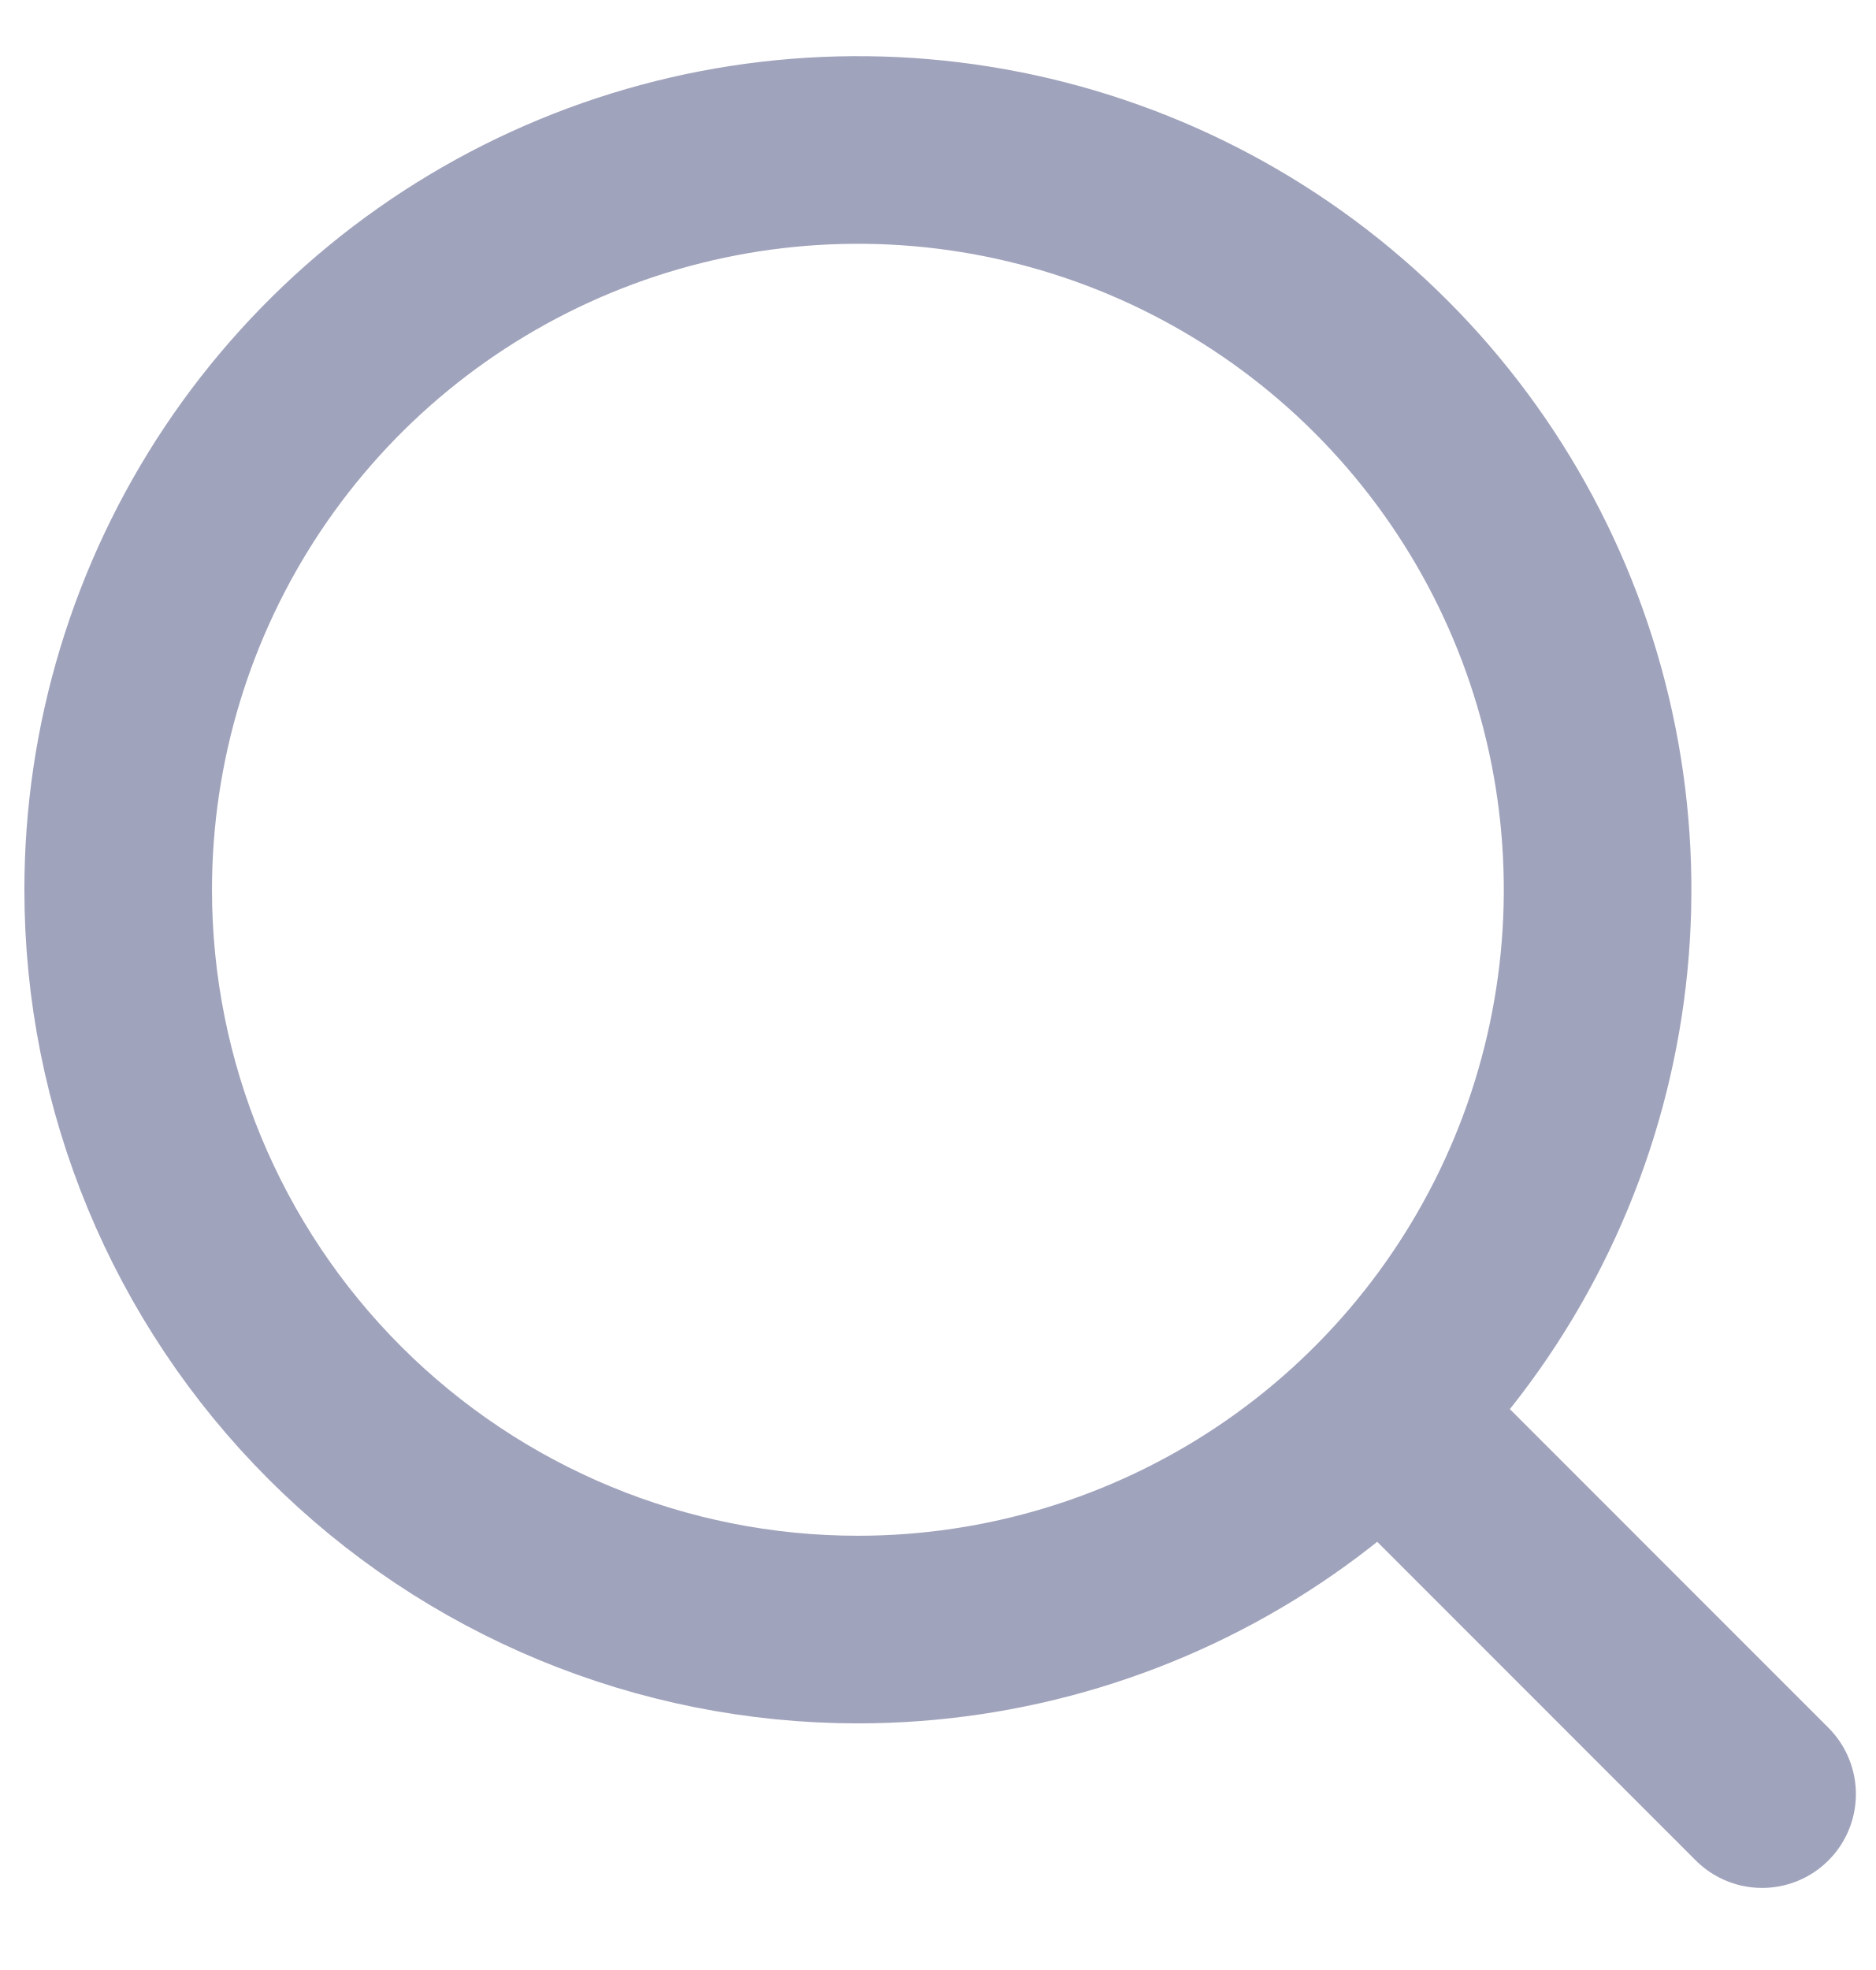
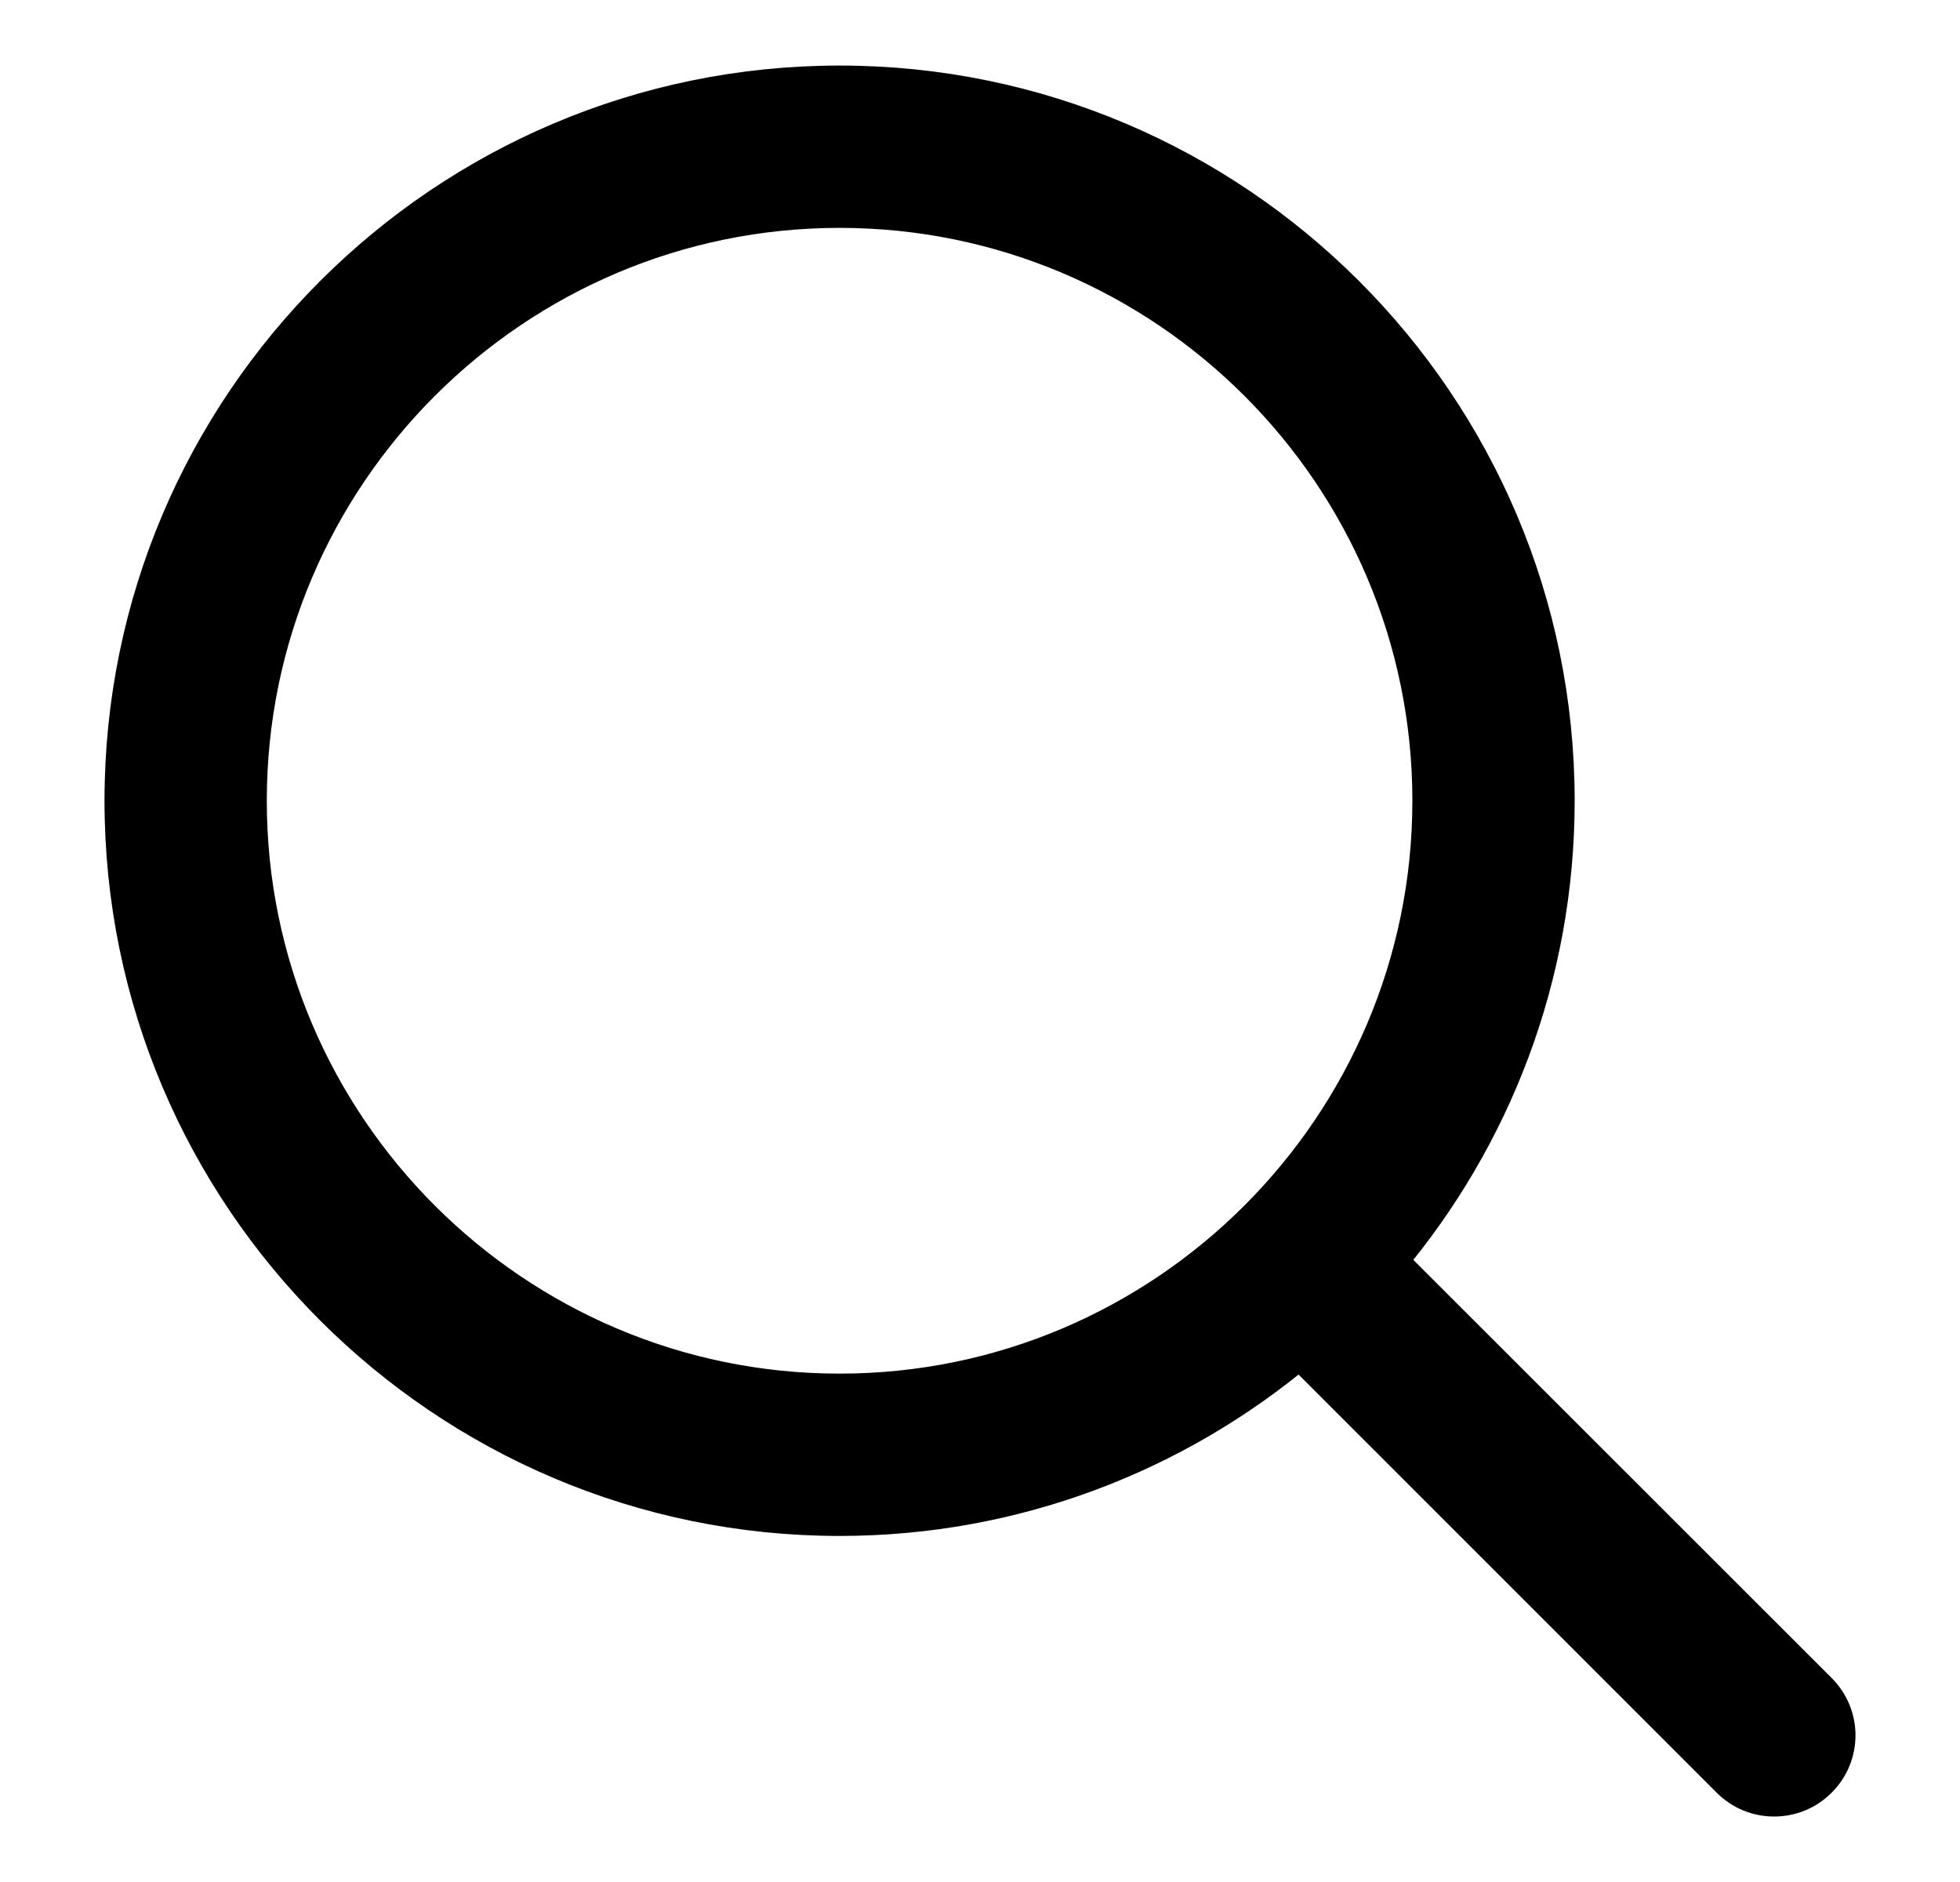
- <svg xmlns="http://www.w3.org/2000/svg" width="20" height="21" viewBox="0 0 20 21" fill="none">
-   <path d="M9.146 17.371C10.706 17.371 12.231 16.908 13.528 16.042C14.825 15.175 15.835 13.944 16.432 12.503C17.029 11.062 17.185 9.476 16.881 7.946C16.577 6.416 15.826 5.011 14.723 3.908C13.62 2.805 12.215 2.054 10.685 1.75C9.155 1.446 7.569 1.602 6.128 2.199C4.687 2.796 3.456 3.806 2.589 5.103C1.723 6.4 1.26 7.925 1.26 9.485C1.26 11.576 2.091 13.582 3.57 15.061C5.049 16.54 7.055 17.371 9.146 17.371V17.371Z" stroke="#A0A3BC" stroke-width="2" stroke-linecap="round" stroke-linejoin="round" />
-   <path d="M18.786 19.125L14.814 15.152" stroke="#A0A3BC" stroke-width="2" stroke-linecap="round" stroke-linejoin="round" />
+ <svg xmlns="http://www.w3.org/2000/svg" width="25" height="24" viewBox="0 0 25 24" fill="none">
+   <path d="M23.186 21.575L23.186 21.575L17.69 16.083C19.026 14.495 19.835 12.449 19.835 10.212C19.835 5.177 15.739 1.086 10.709 1.086C5.679 1.086 1.583 5.177 1.583 10.212C1.583 15.246 5.679 19.337 10.709 19.337C12.942 19.337 14.992 18.528 16.58 17.192L22.073 22.684C22.226 22.838 22.426 22.915 22.629 22.915C22.833 22.915 23.033 22.838 23.186 22.684C23.494 22.377 23.494 21.883 23.186 21.575ZM18.265 10.212C18.265 14.376 14.873 17.767 10.709 17.767C6.545 17.767 3.153 14.376 3.153 10.212C3.153 6.047 6.545 2.656 10.709 2.656C14.874 2.656 18.265 6.043 18.265 10.212Z" fill="black" stroke="black" stroke-width="0.5" />
</svg>
